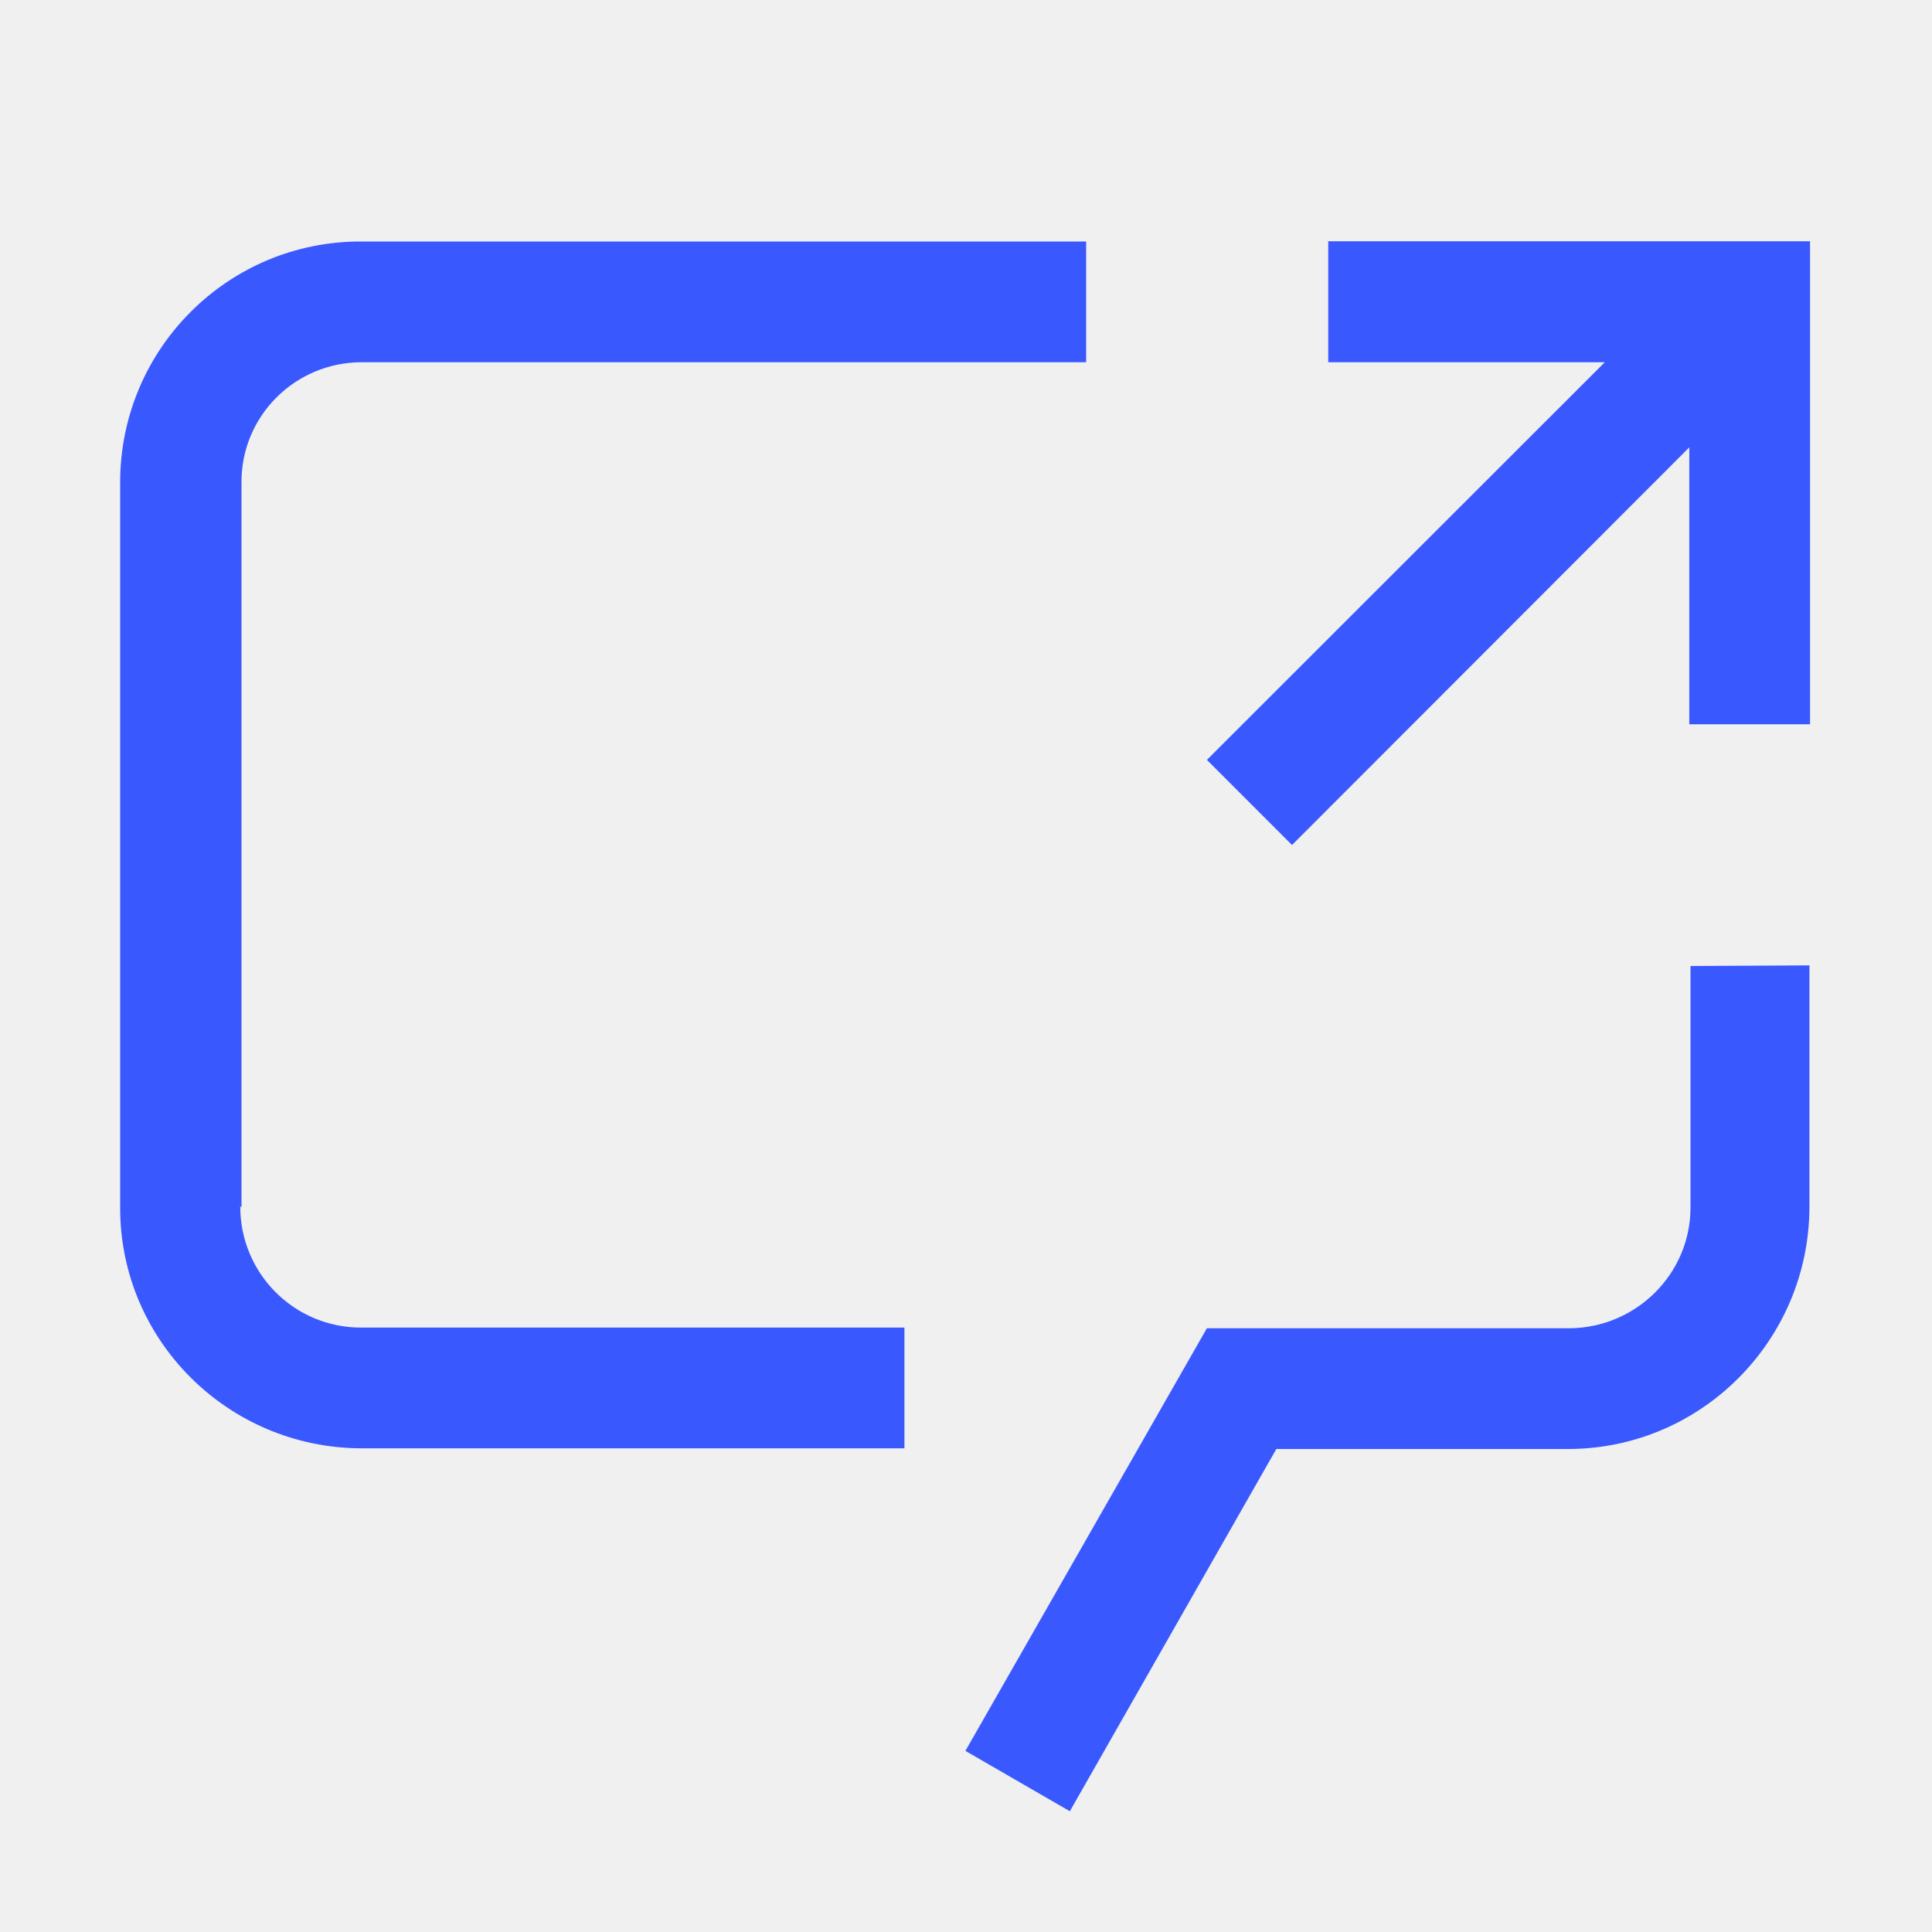
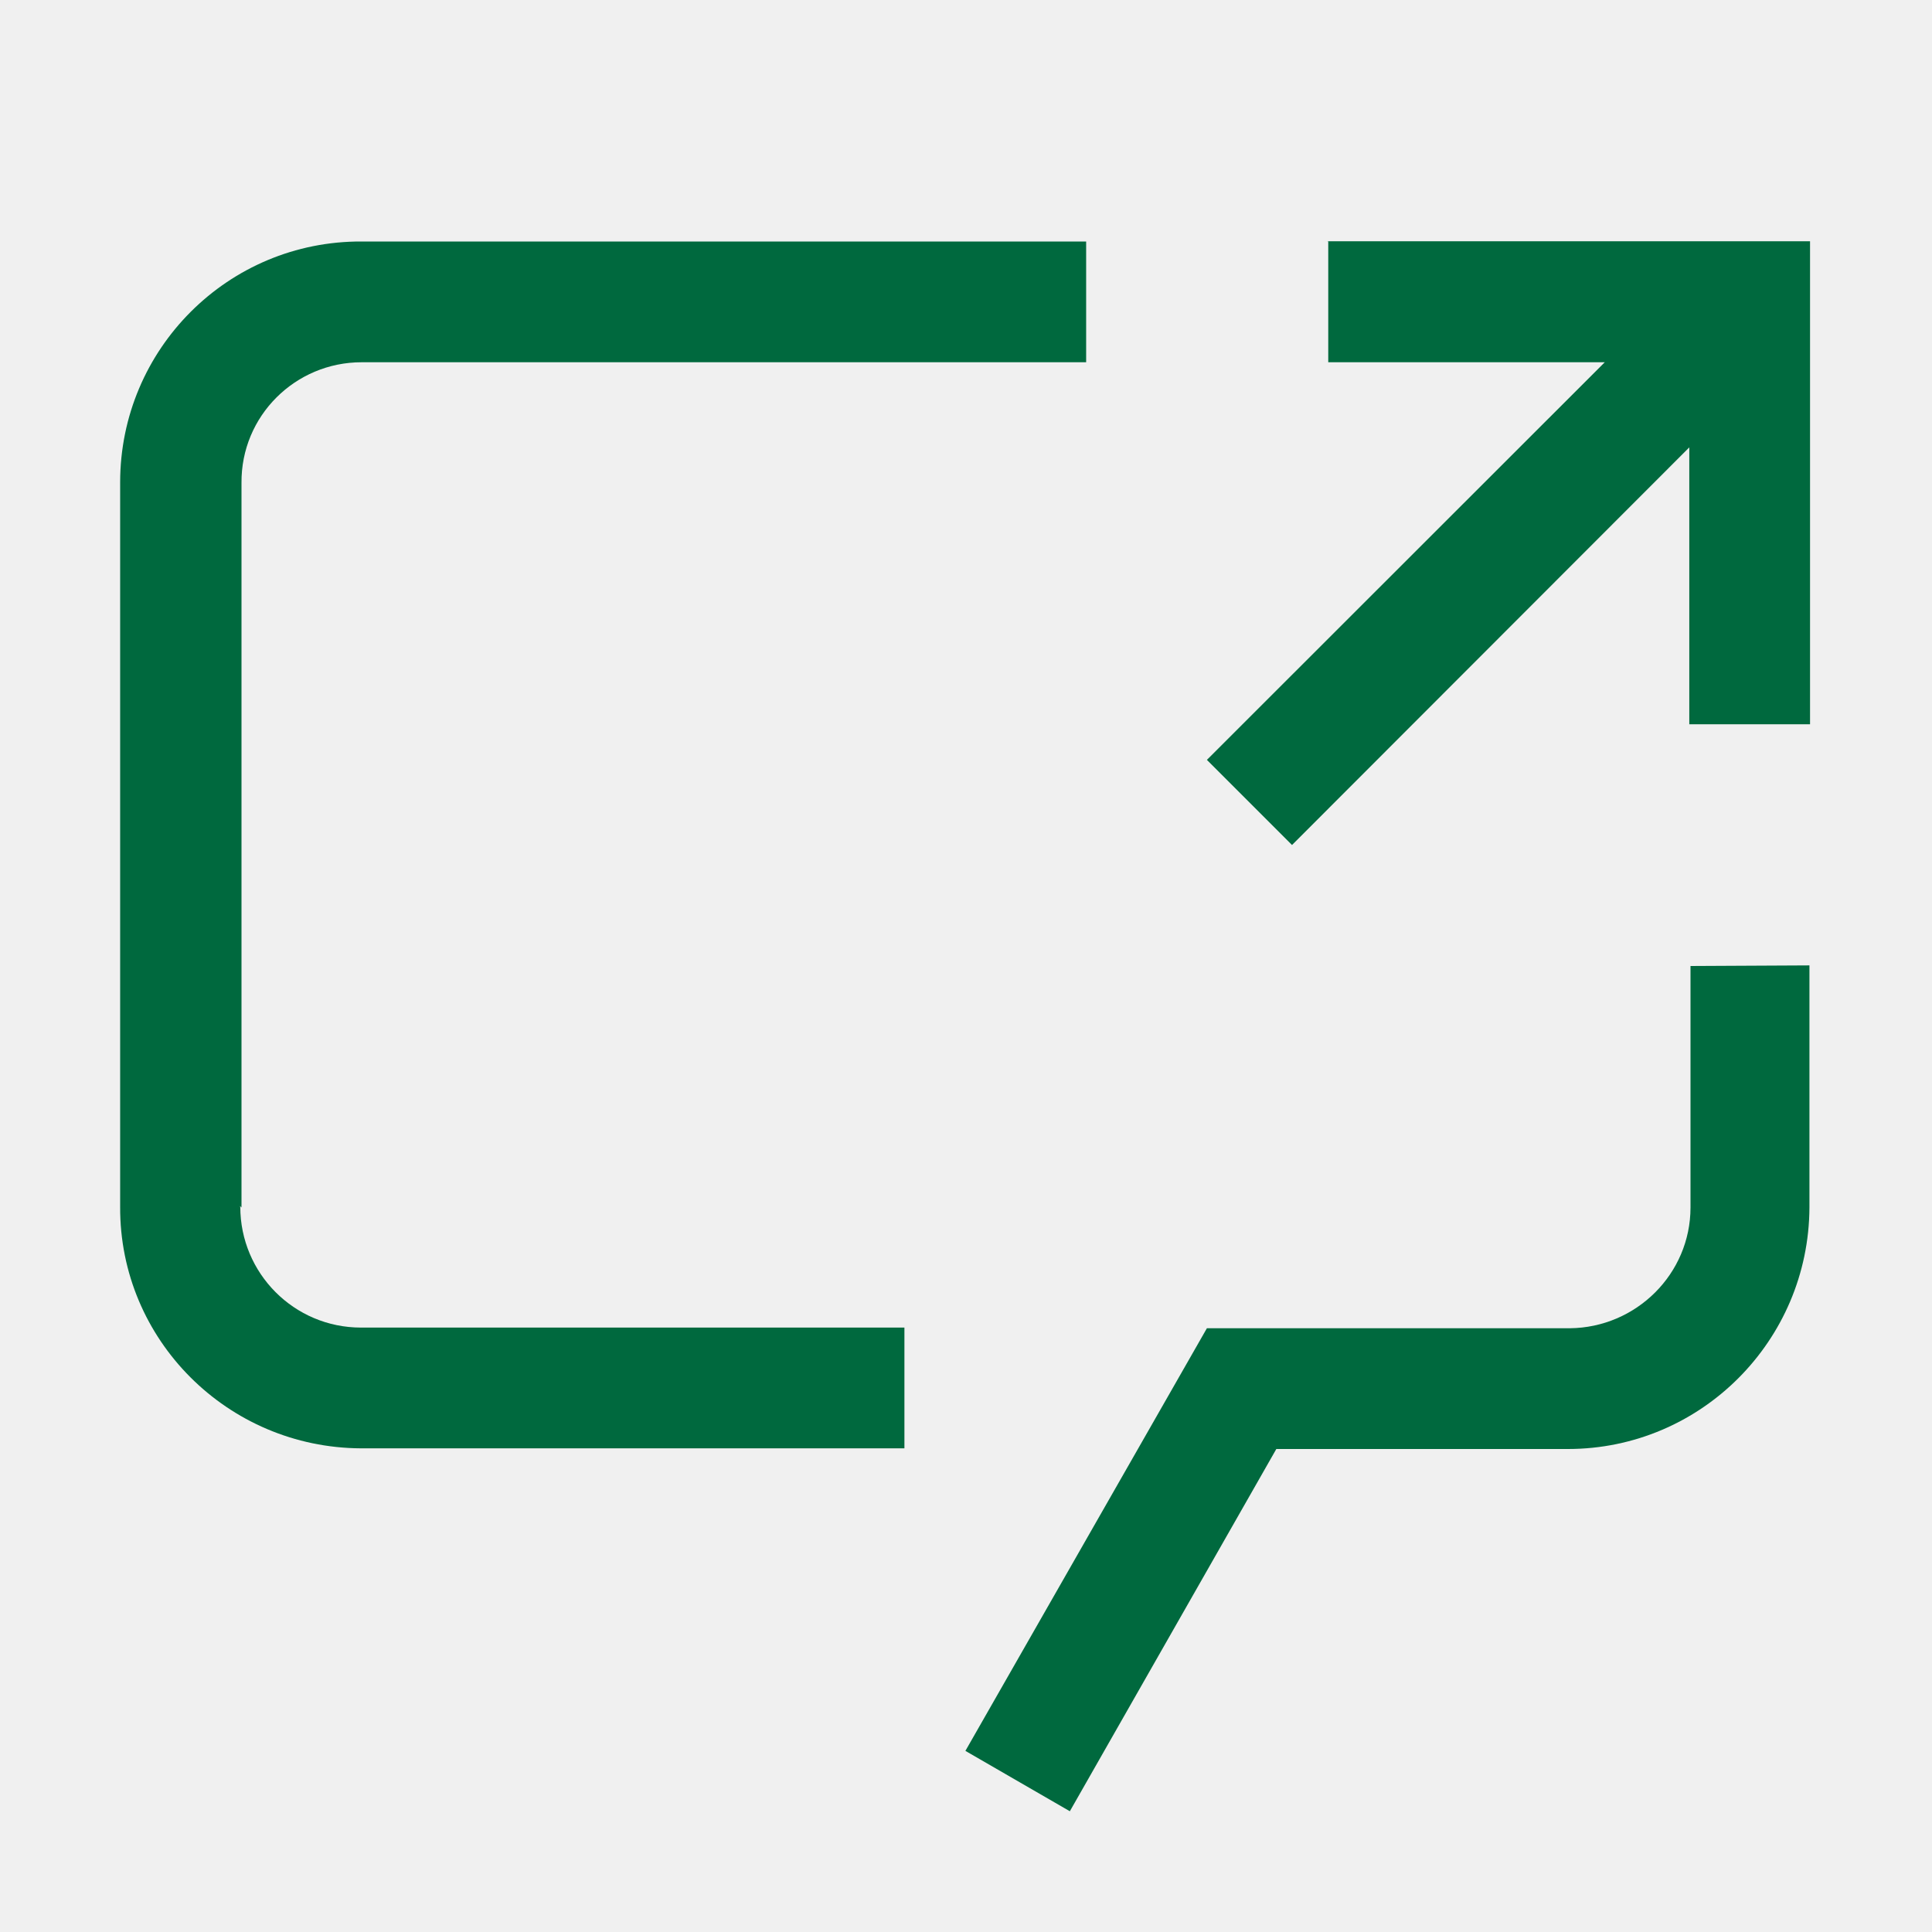
<svg xmlns="http://www.w3.org/2000/svg" width="32" height="32" viewBox="0 0 32 32" fill="none">
  <g clip-path="url(#clip0_709_1686)">
-     <path d="M22 4V6H26.58L19.99 12.586L21.4 13.996L27.98 7.41V11.996H29.98V3.996H21.98L22 4Z" fill="#3959FF" />
-     <path d="M28 16V20C28 21.1 27.1 21.99 26 22C25.99 22 25.99 22 25.99 22H19.99L15.99 29L17.72 30L21.14 24H25.97C28.17 24 29.96 22.21 29.97 20C29.97 19.99 29.97 19.99 29.97 19.99V15.99L28 16Z" fill="#3959FF" />
-     <path d="M4 20V8C3.99 6.89 4.89 6 5.99 6C5.99 5.99 5.99 5.99 5.99 6H17.99V4H5.99C3.78 3.99 1.99 5.78 1.99 7.99C1.98 7.99 1.98 7.99 1.99 7.99V19.99C1.98 22.19 3.77 23.979 5.98 23.989H14.98V21.989H5.98C4.87 21.989 3.98 21.089 3.98 19.989C3.97 19.979 3.97 19.979 3.98 19.979L4 20Z" fill="#3959FF" />
+     <path d="M22 4V6H26.58L19.99 12.586L21.4 13.996L27.98 7.41V11.996H29.98V3.996H21.98L22 4Z" fill="#00693e" />
+     <path d="M28 16V20C28 21.1 27.1 21.99 26 22C25.99 22 25.99 22 25.99 22H19.99L15.99 29L17.72 30L21.14 24H25.97C28.17 24 29.96 22.21 29.97 20C29.97 19.99 29.97 19.99 29.97 19.99V15.99L28 16Z" fill="#00693e" />
+     <path d="M4 20V8C3.99 6.89 4.89 6 5.99 6C5.99 5.99 5.99 5.99 5.99 6H17.99V4H5.99C3.78 3.99 1.99 5.78 1.99 7.99C1.98 7.99 1.98 7.99 1.99 7.99V19.99C1.98 22.19 3.77 23.979 5.98 23.989H14.98V21.989H5.98C4.87 21.989 3.98 21.089 3.98 19.989C3.97 19.979 3.97 19.979 3.98 19.979L4 20Z" fill="#00693e" />
  </g>
  <defs>
    <clipPath id="clip0_709_1686">
      <rect width="32" height="32" fill="white" />
    </clipPath>
  </defs>
</svg>
